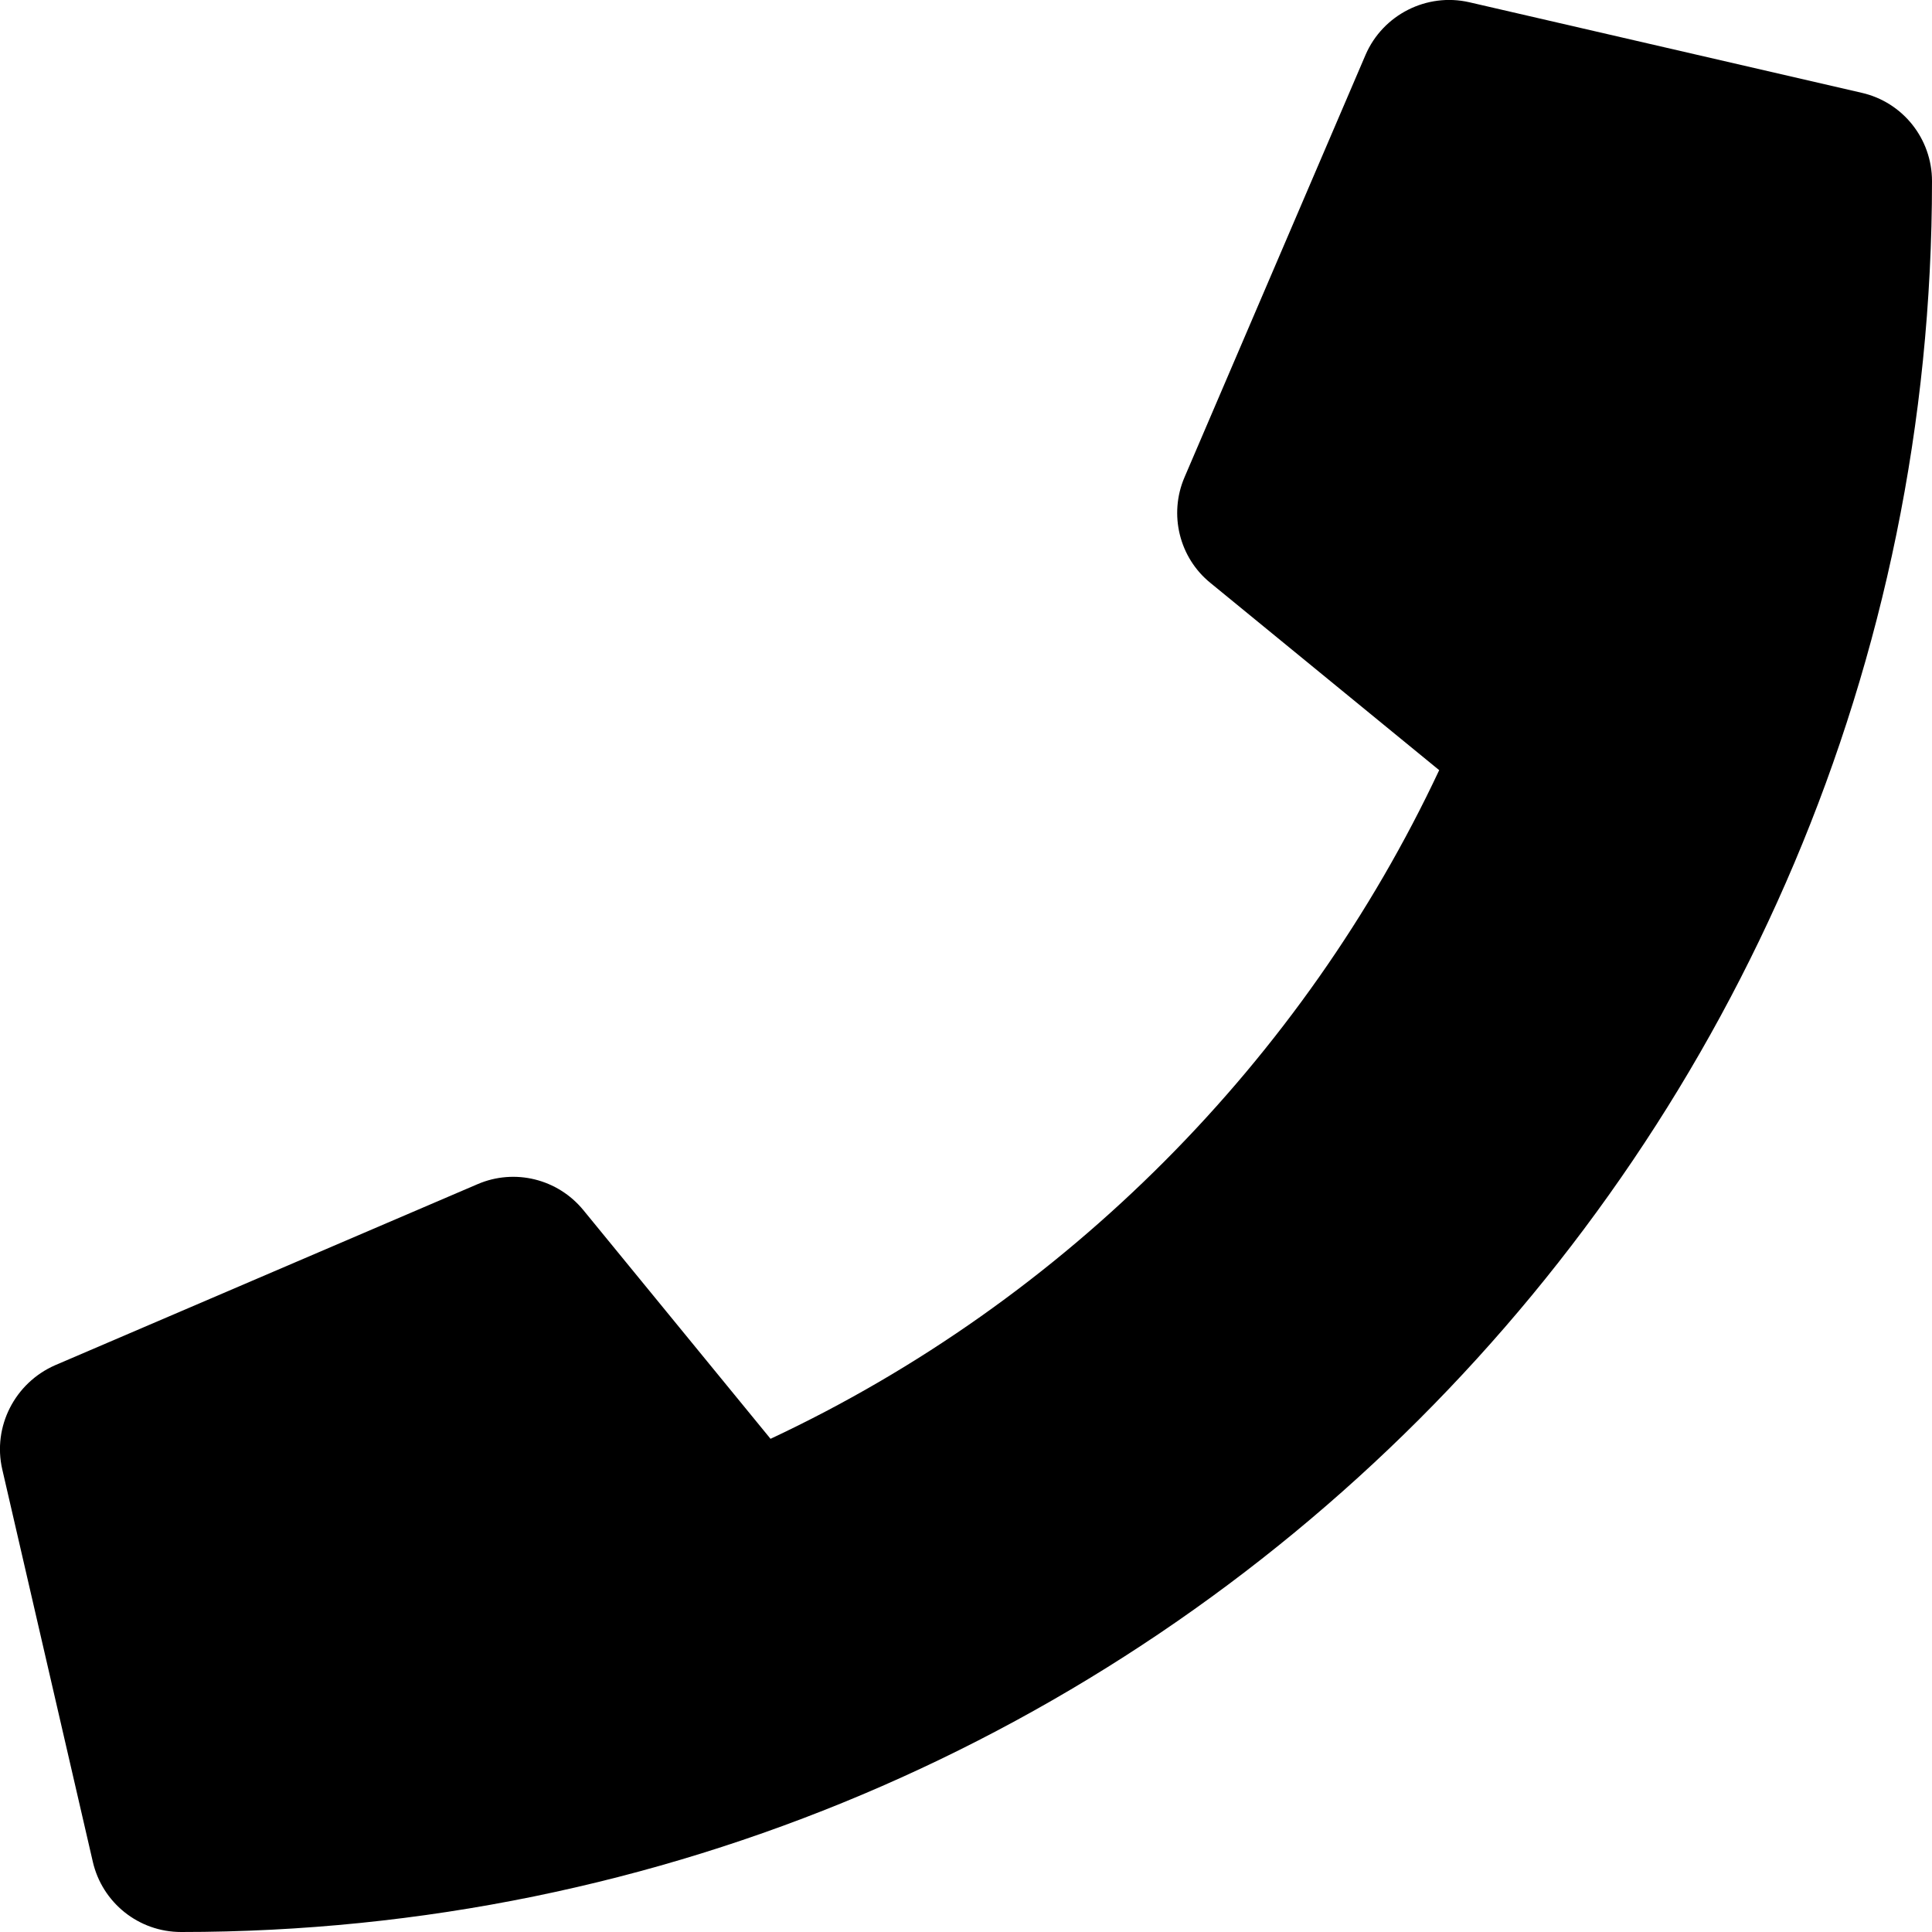
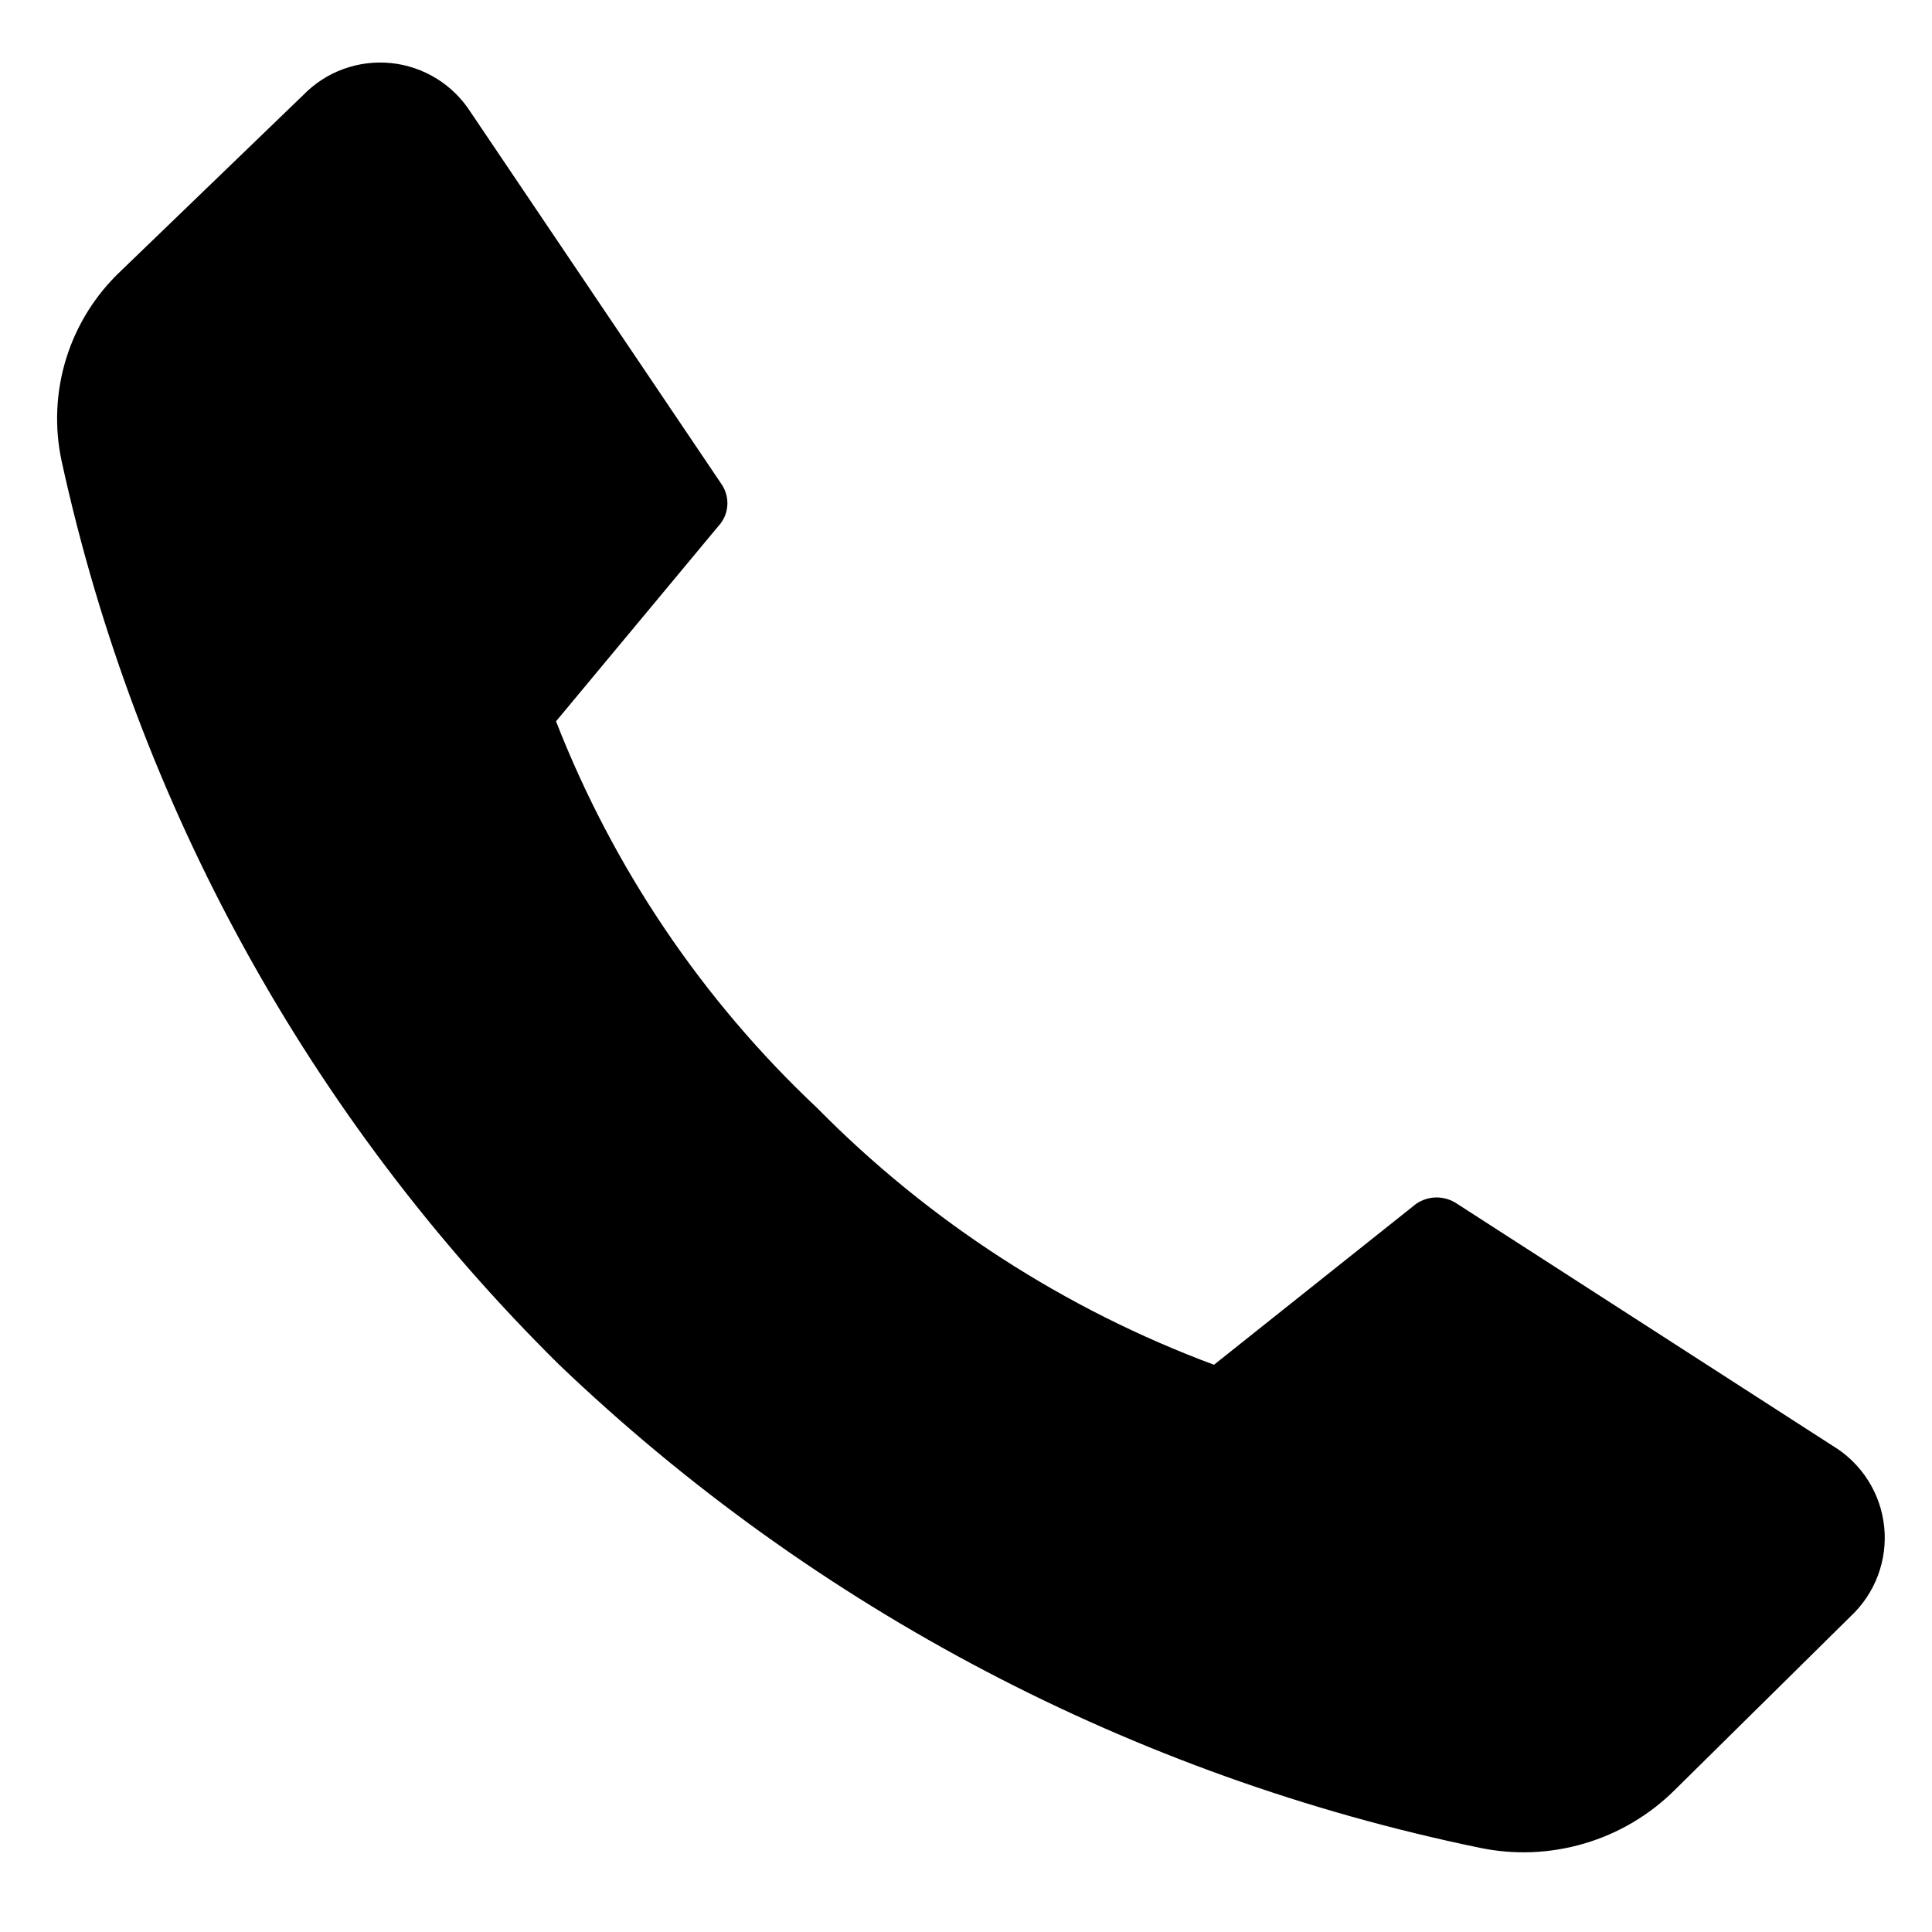
- <svg xmlns="http://www.w3.org/2000/svg" aria-hidden="true" focusable="false" data-prefix="fas" data-icon="phone" class="svg-inline--fa fa-phone fa-w-16" role="img" viewBox="0 0 512 512">
-   <path fill="currentColor" d="M493.4 24.6l-104-24c-11.3-2.6-22.9 3.3-27.5 13.9l-48 112c-4.2 9.8-1.4 21.3 6.9 28l60.6 49.6c-36 76.7-98.9 140.5-177.2 177.2l-49.6-60.6c-6.8-8.3-18.2-11.1-28-6.9l-112 48C3.9 366.5-2 378.1.6 389.4l24 104C27.1 504.2 36.7 512 48 512c256.1 0 464-207.5 464-464 0-11.2-7.7-20.9-18.6-23.4z" />
+ <svg xmlns="http://www.w3.org/2000/svg" width="20" height="20" viewBox="0 0 20 20" fill="none">
+   <path d="M8.456 11.467C9.615 12.643 11.019 13.552 12.567 14.128L14.661 12.461C14.723 12.419 14.797 12.396 14.872 12.396C14.948 12.396 15.021 12.419 15.083 12.461L18.972 14.967C19.12 15.056 19.245 15.178 19.337 15.323C19.43 15.468 19.487 15.633 19.505 15.805C19.523 15.976 19.5 16.149 19.44 16.31C19.379 16.472 19.282 16.616 19.156 16.734L17.333 18.534C17.073 18.791 16.752 18.981 16.4 19.084C16.048 19.188 15.676 19.203 15.317 19.128C11.735 18.388 8.433 16.656 5.789 14.128C3.204 11.575 1.415 8.327 0.639 4.778C0.562 4.425 0.578 4.057 0.685 3.712C0.792 3.366 0.987 3.054 1.25 2.806L3.139 0.984C3.256 0.864 3.398 0.771 3.556 0.714C3.713 0.657 3.882 0.636 4.049 0.653C4.215 0.67 4.376 0.725 4.519 0.813C4.661 0.901 4.782 1.02 4.872 1.161L7.461 5C7.506 5.061 7.53 5.134 7.53 5.209C7.53 5.284 7.506 5.357 7.461 5.417L5.756 7.467C6.348 8.984 7.27 10.351 8.456 11.467Z" fill="black" />
</svg>
